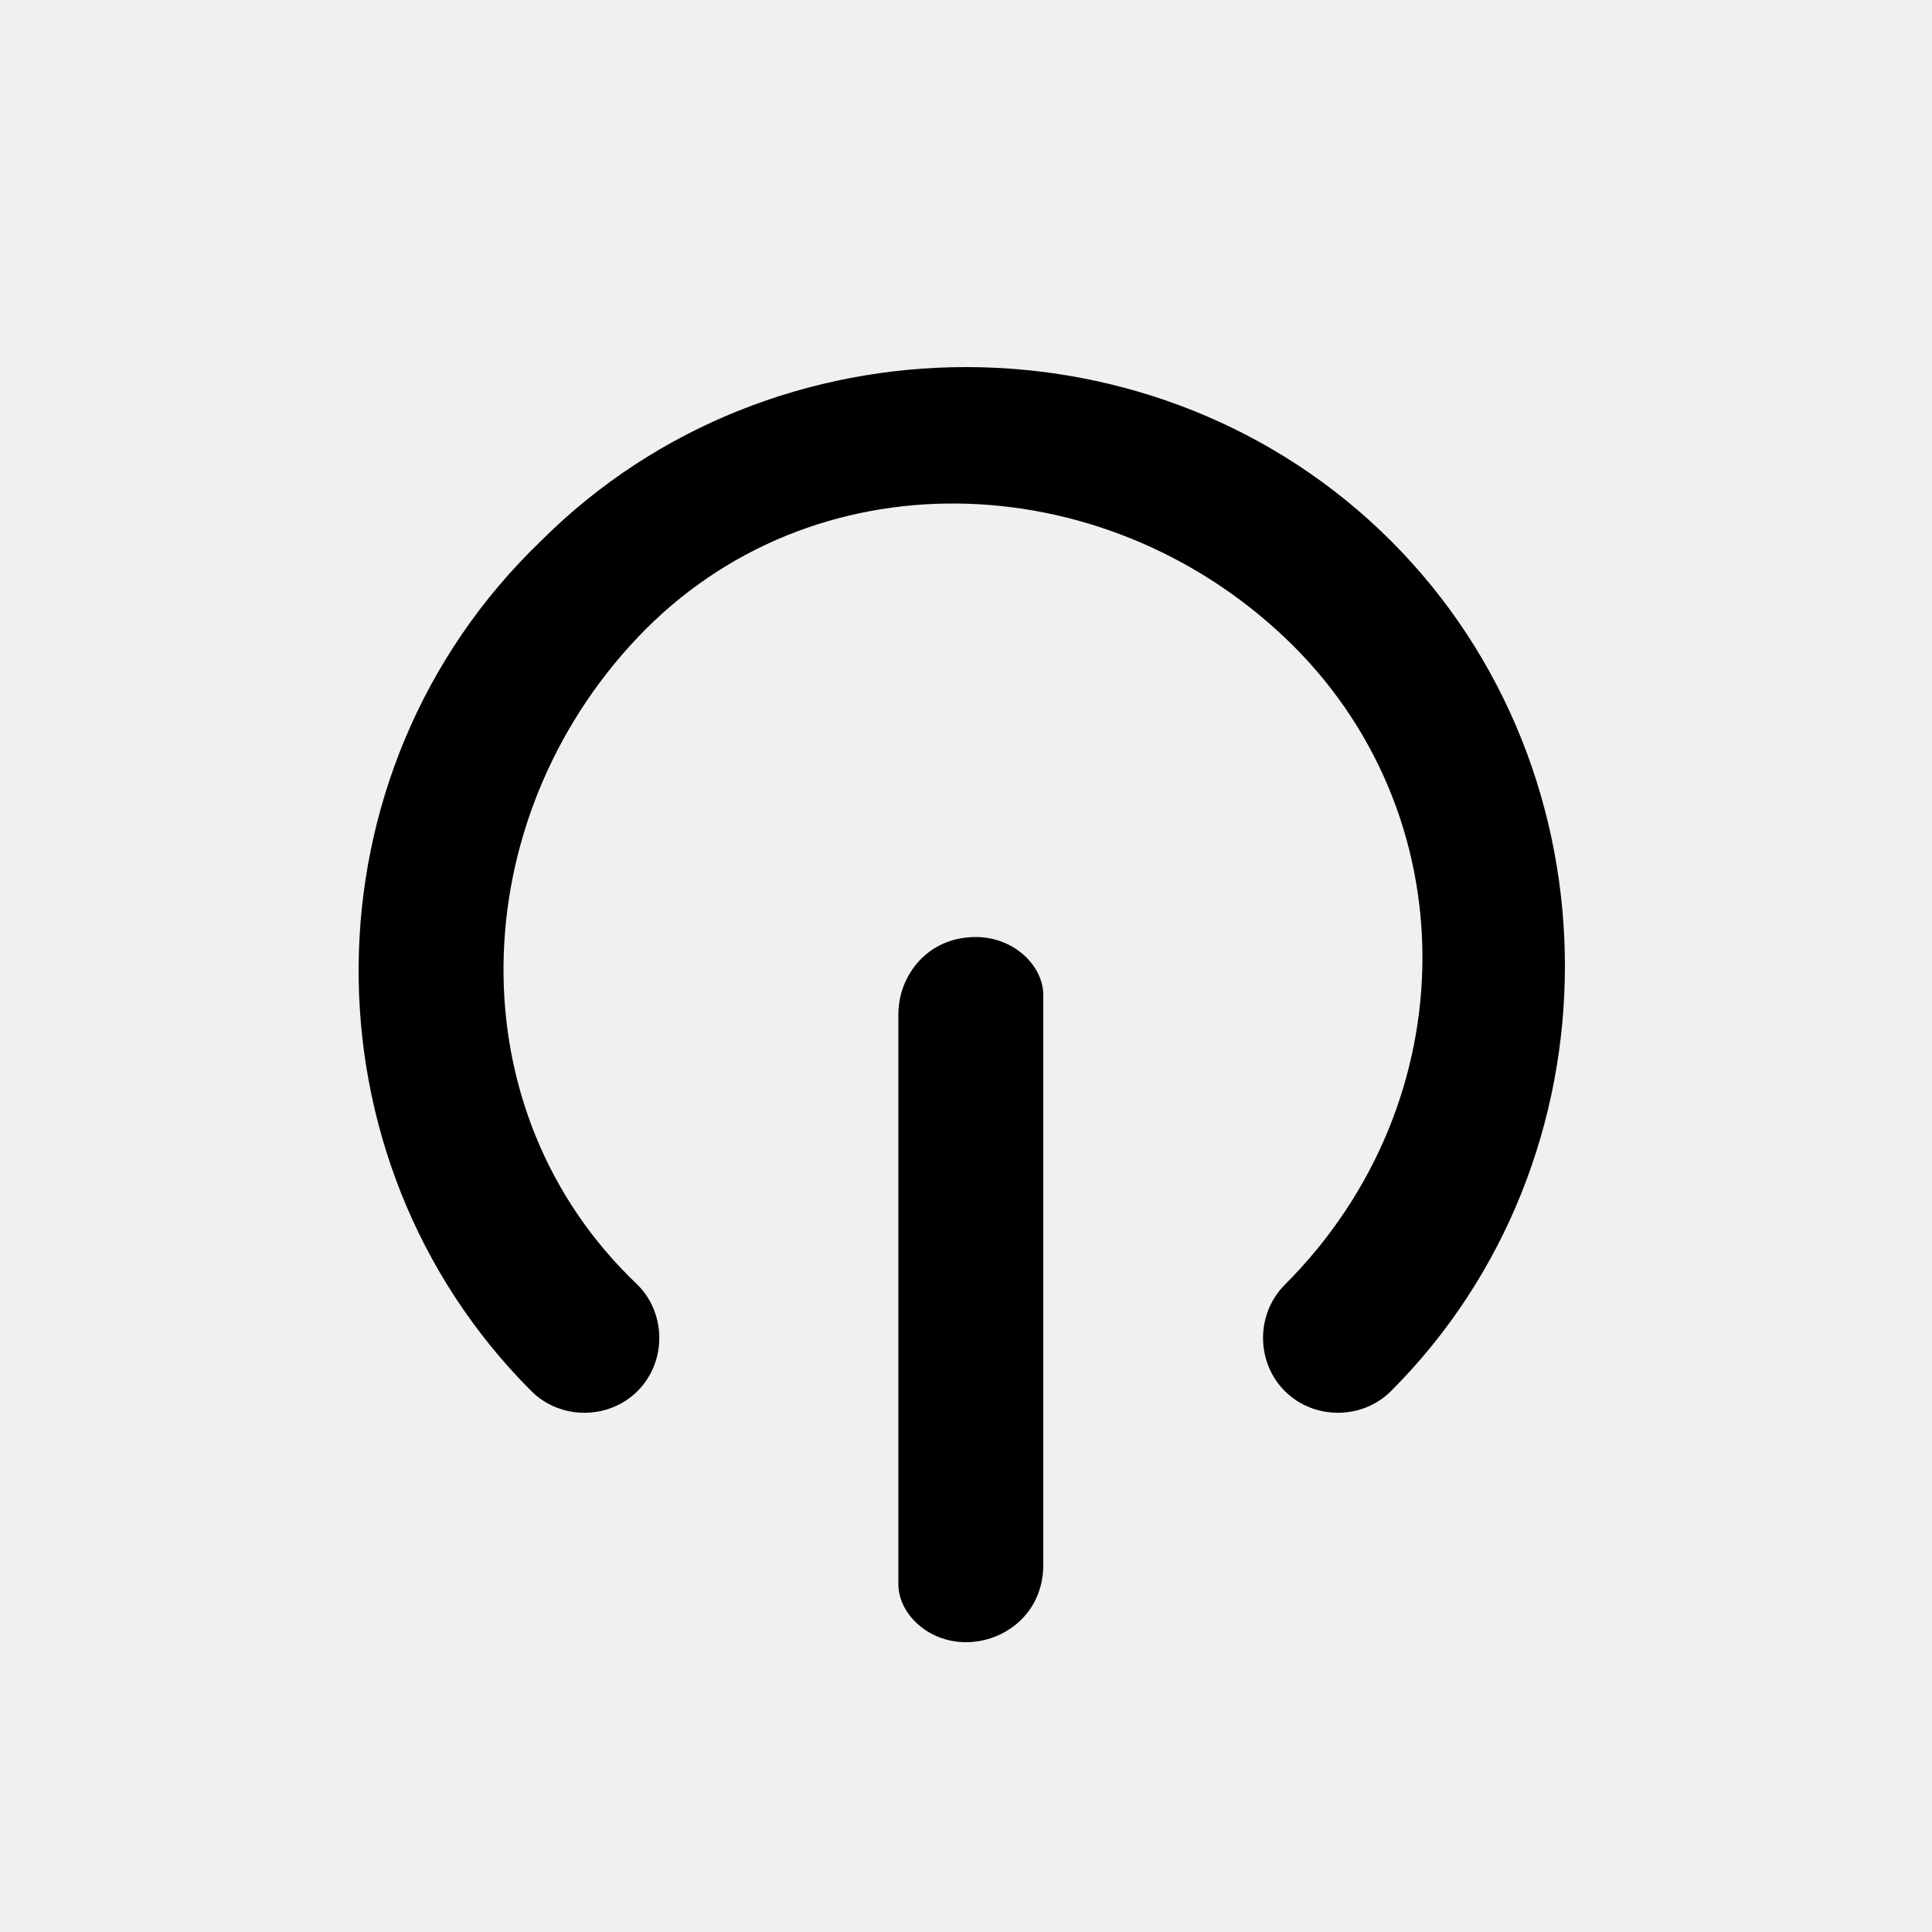
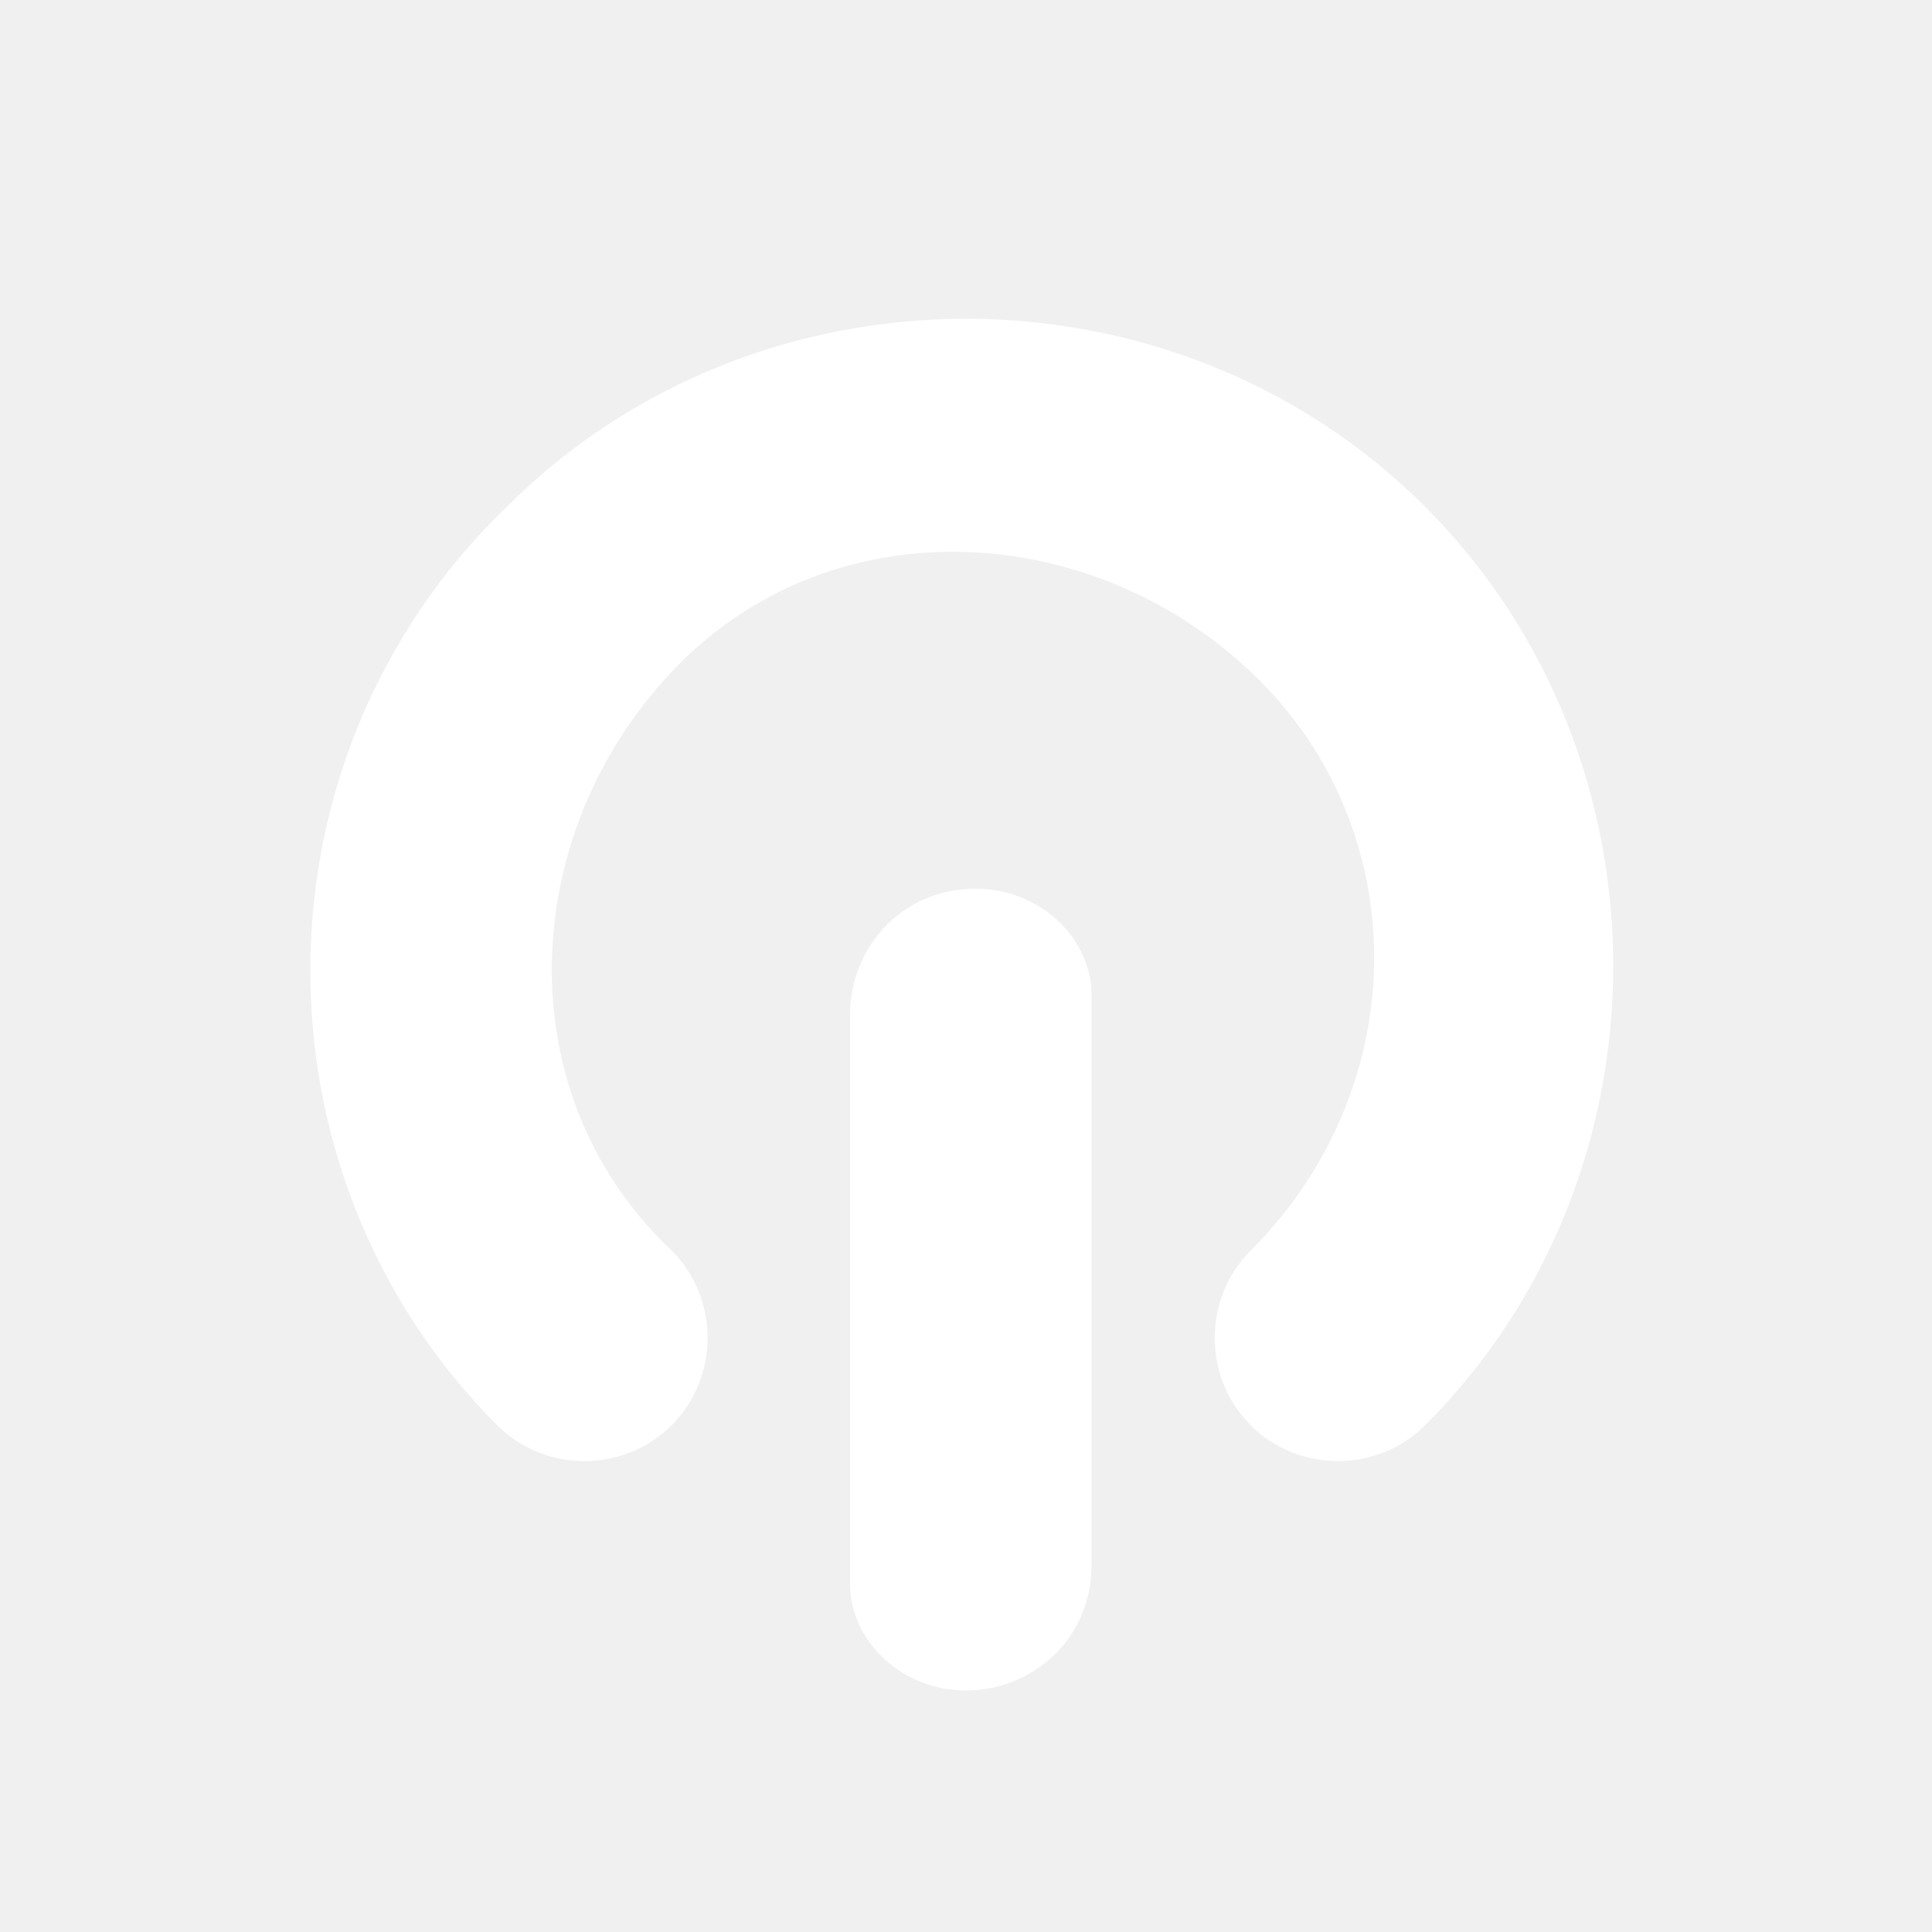
<svg xmlns="http://www.w3.org/2000/svg" version="1.1" id="gate" x="0px" y="0px" viewBox="0 0 20 20" style="enable-background:new 0 0 20 20;" xml:space="preserve">
  <style type="text/css">
	.st0{fill:none;}
</style>
  <rect id="Rectangle" class="st0" width="20" height="20" />
-   <path id="Path" d="M5.6,5.6c2.4-2.4,6.4-2.4,8.8,0s2.4,6.4,0,8.8c-0.3,0.3-0.8,0.3-1.1,0c-0.3-0.3-0.3-0.8,0-1.1  c1.9-1.9,1.9-4.9,0-6.7s-4.9-1.9-6.7,0s-1.9,4.9,0,6.7c0.3,0.3,0.3,0.8,0,1.1s-0.8,0.3-1.1,0C3.1,12,3.1,8,5.6,5.6z" />
-   <path id="Path_00000178190966062961015330000003665480419301317808_" d="M10,17c-0.4,0-0.7-0.3-0.7-0.6l0-0.1v-5.8  c0-0.4,0.3-0.8,0.8-0.8c0.4,0,0.7,0.3,0.7,0.6l0,0.1v5.8C10.8,16.7,10.4,17,10,17z" />
+   <path fill="white" stroke="white" id="Path" d="M5.6,5.6c2.4-2.4,6.4-2.4,8.8,0s2.4,6.4,0,8.8c-0.3,0.3-0.8,0.3-1.1,0c-0.3-0.3-0.3-0.8,0-1.1  c1.9-1.9,1.9-4.9,0-6.7s-4.9-1.9-6.7,0s-1.9,4.9,0,6.7c0.3,0.3,0.3,0.8,0,1.1s-0.8,0.3-1.1,0C3.1,12,3.1,8,5.6,5.6z" />
+   <path fill="white" stroke="white" id="Path_00000178190966062961015330000003665480419301317808_" d="M10,17c-0.4,0-0.7-0.3-0.7-0.6l0-0.1v-5.8  c0-0.4,0.3-0.8,0.8-0.8c0.4,0,0.7,0.3,0.7,0.6l0,0.1v5.8C10.8,16.7,10.4,17,10,17z" />
</svg>
